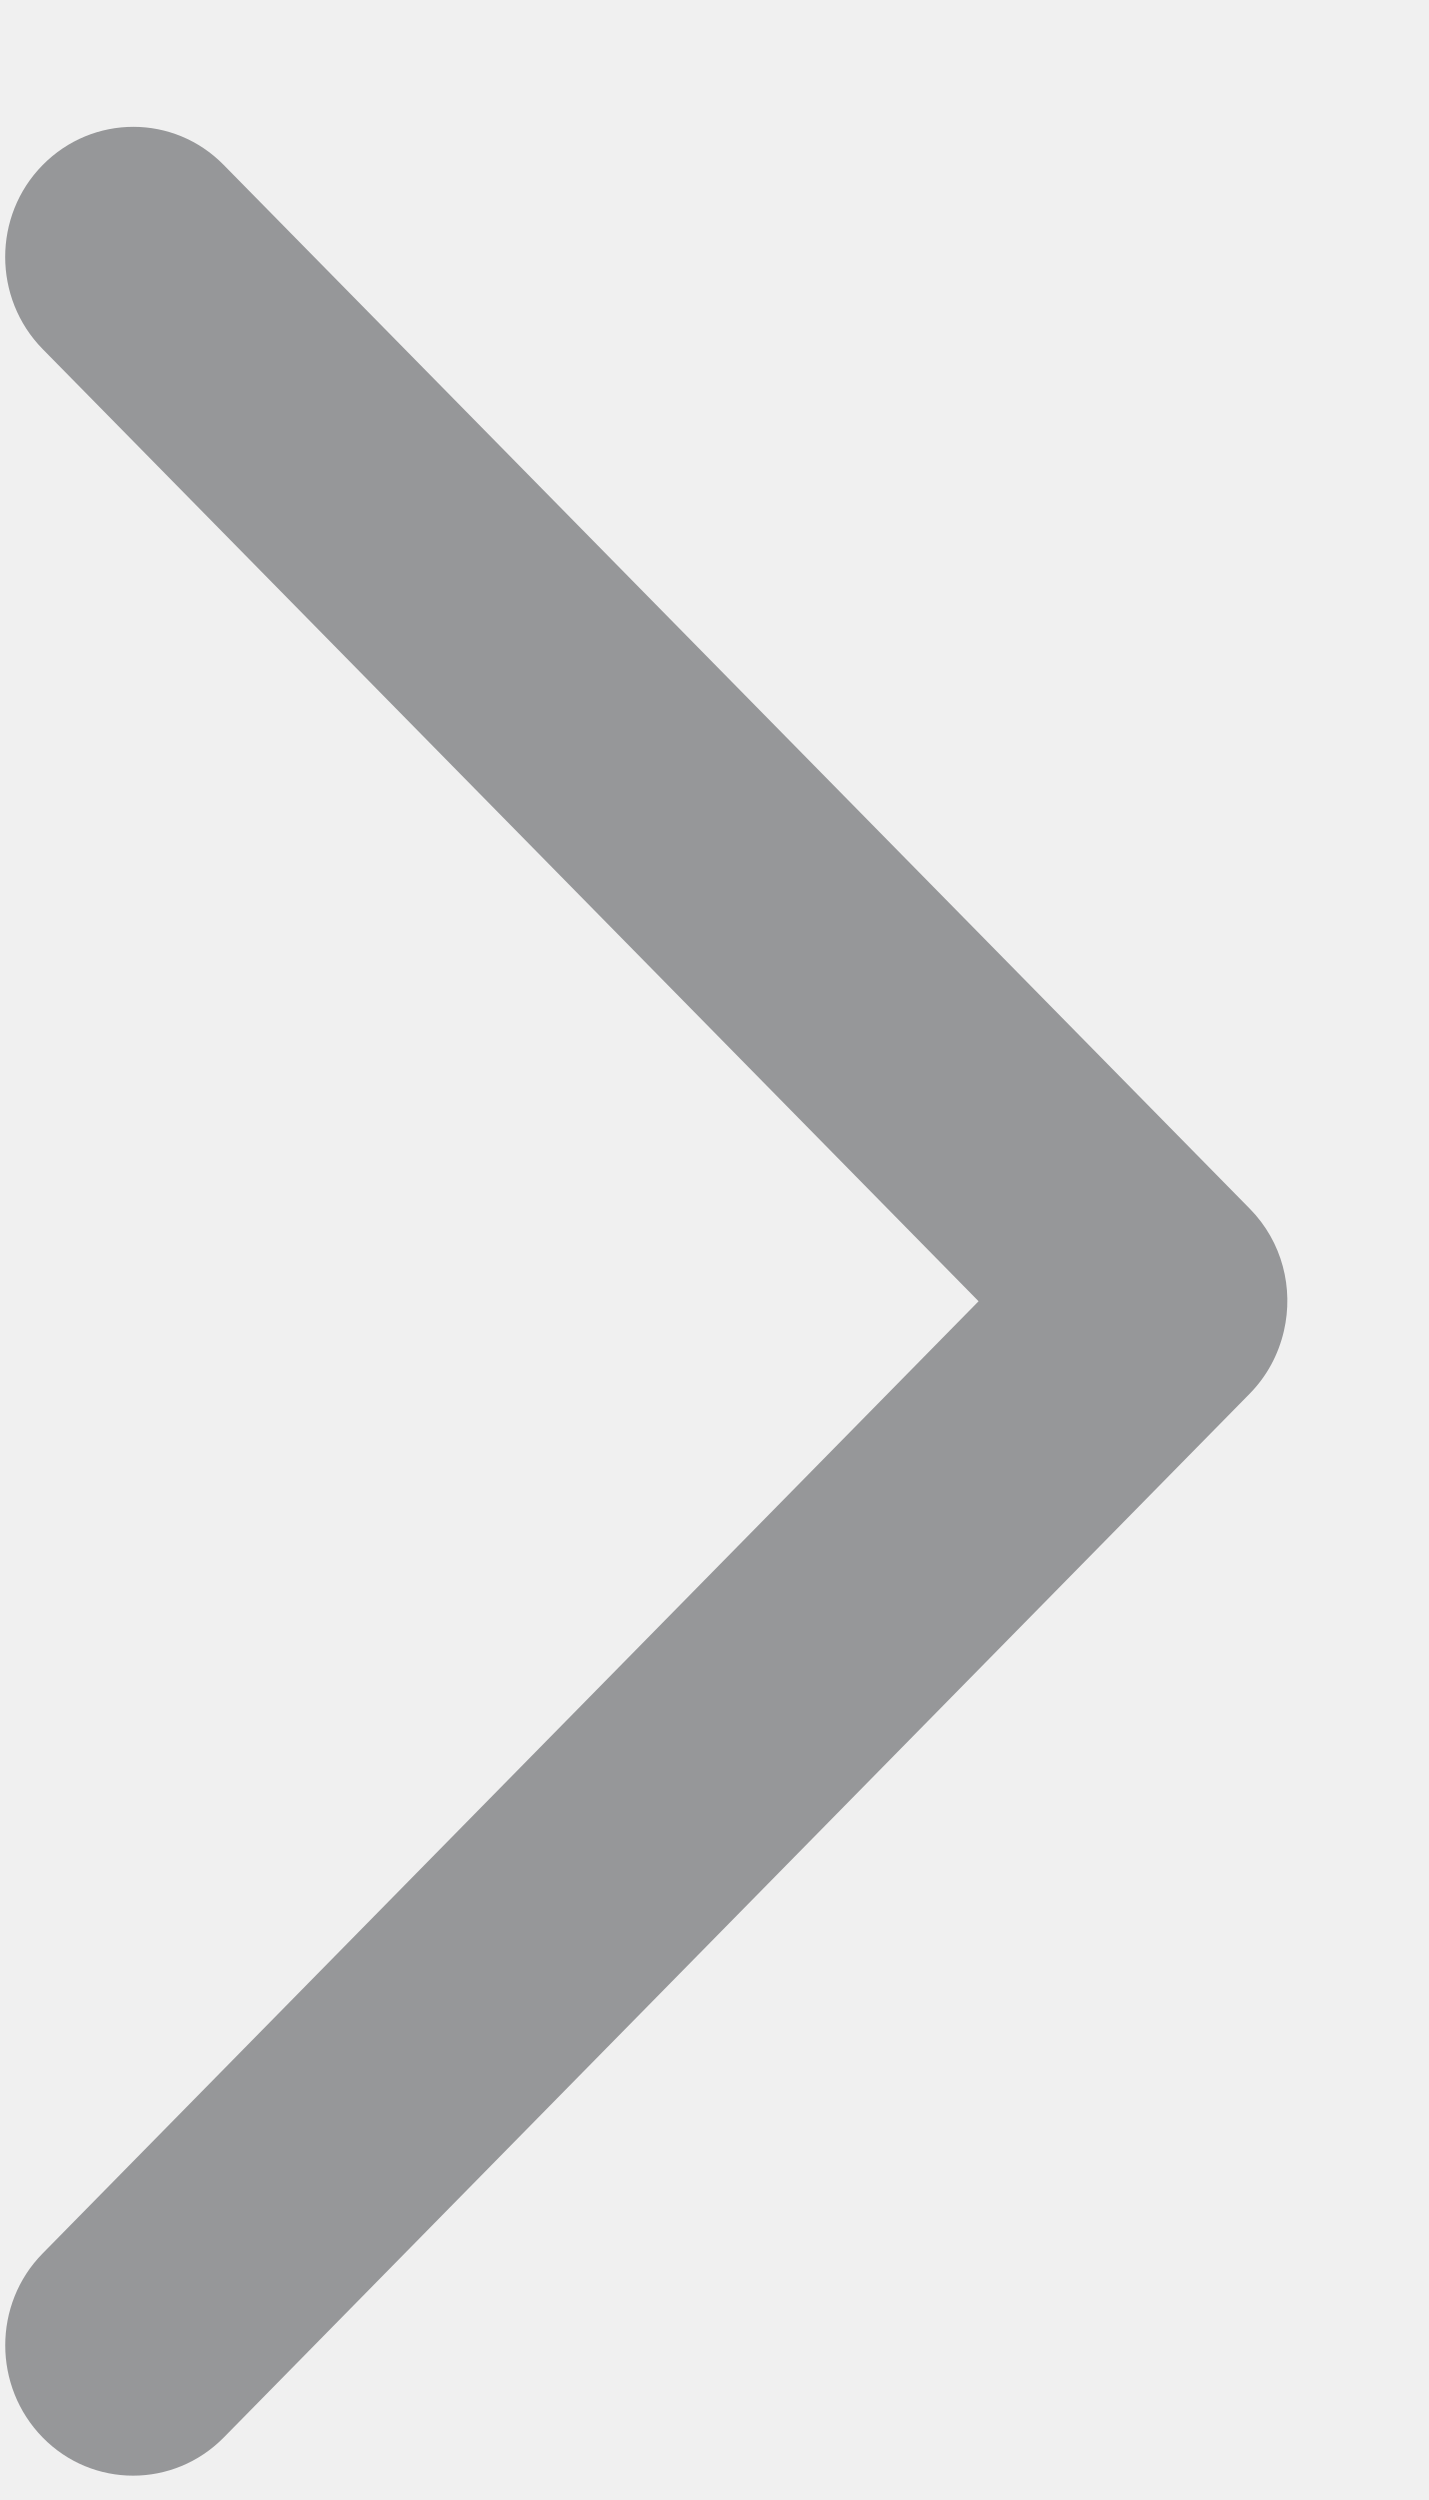
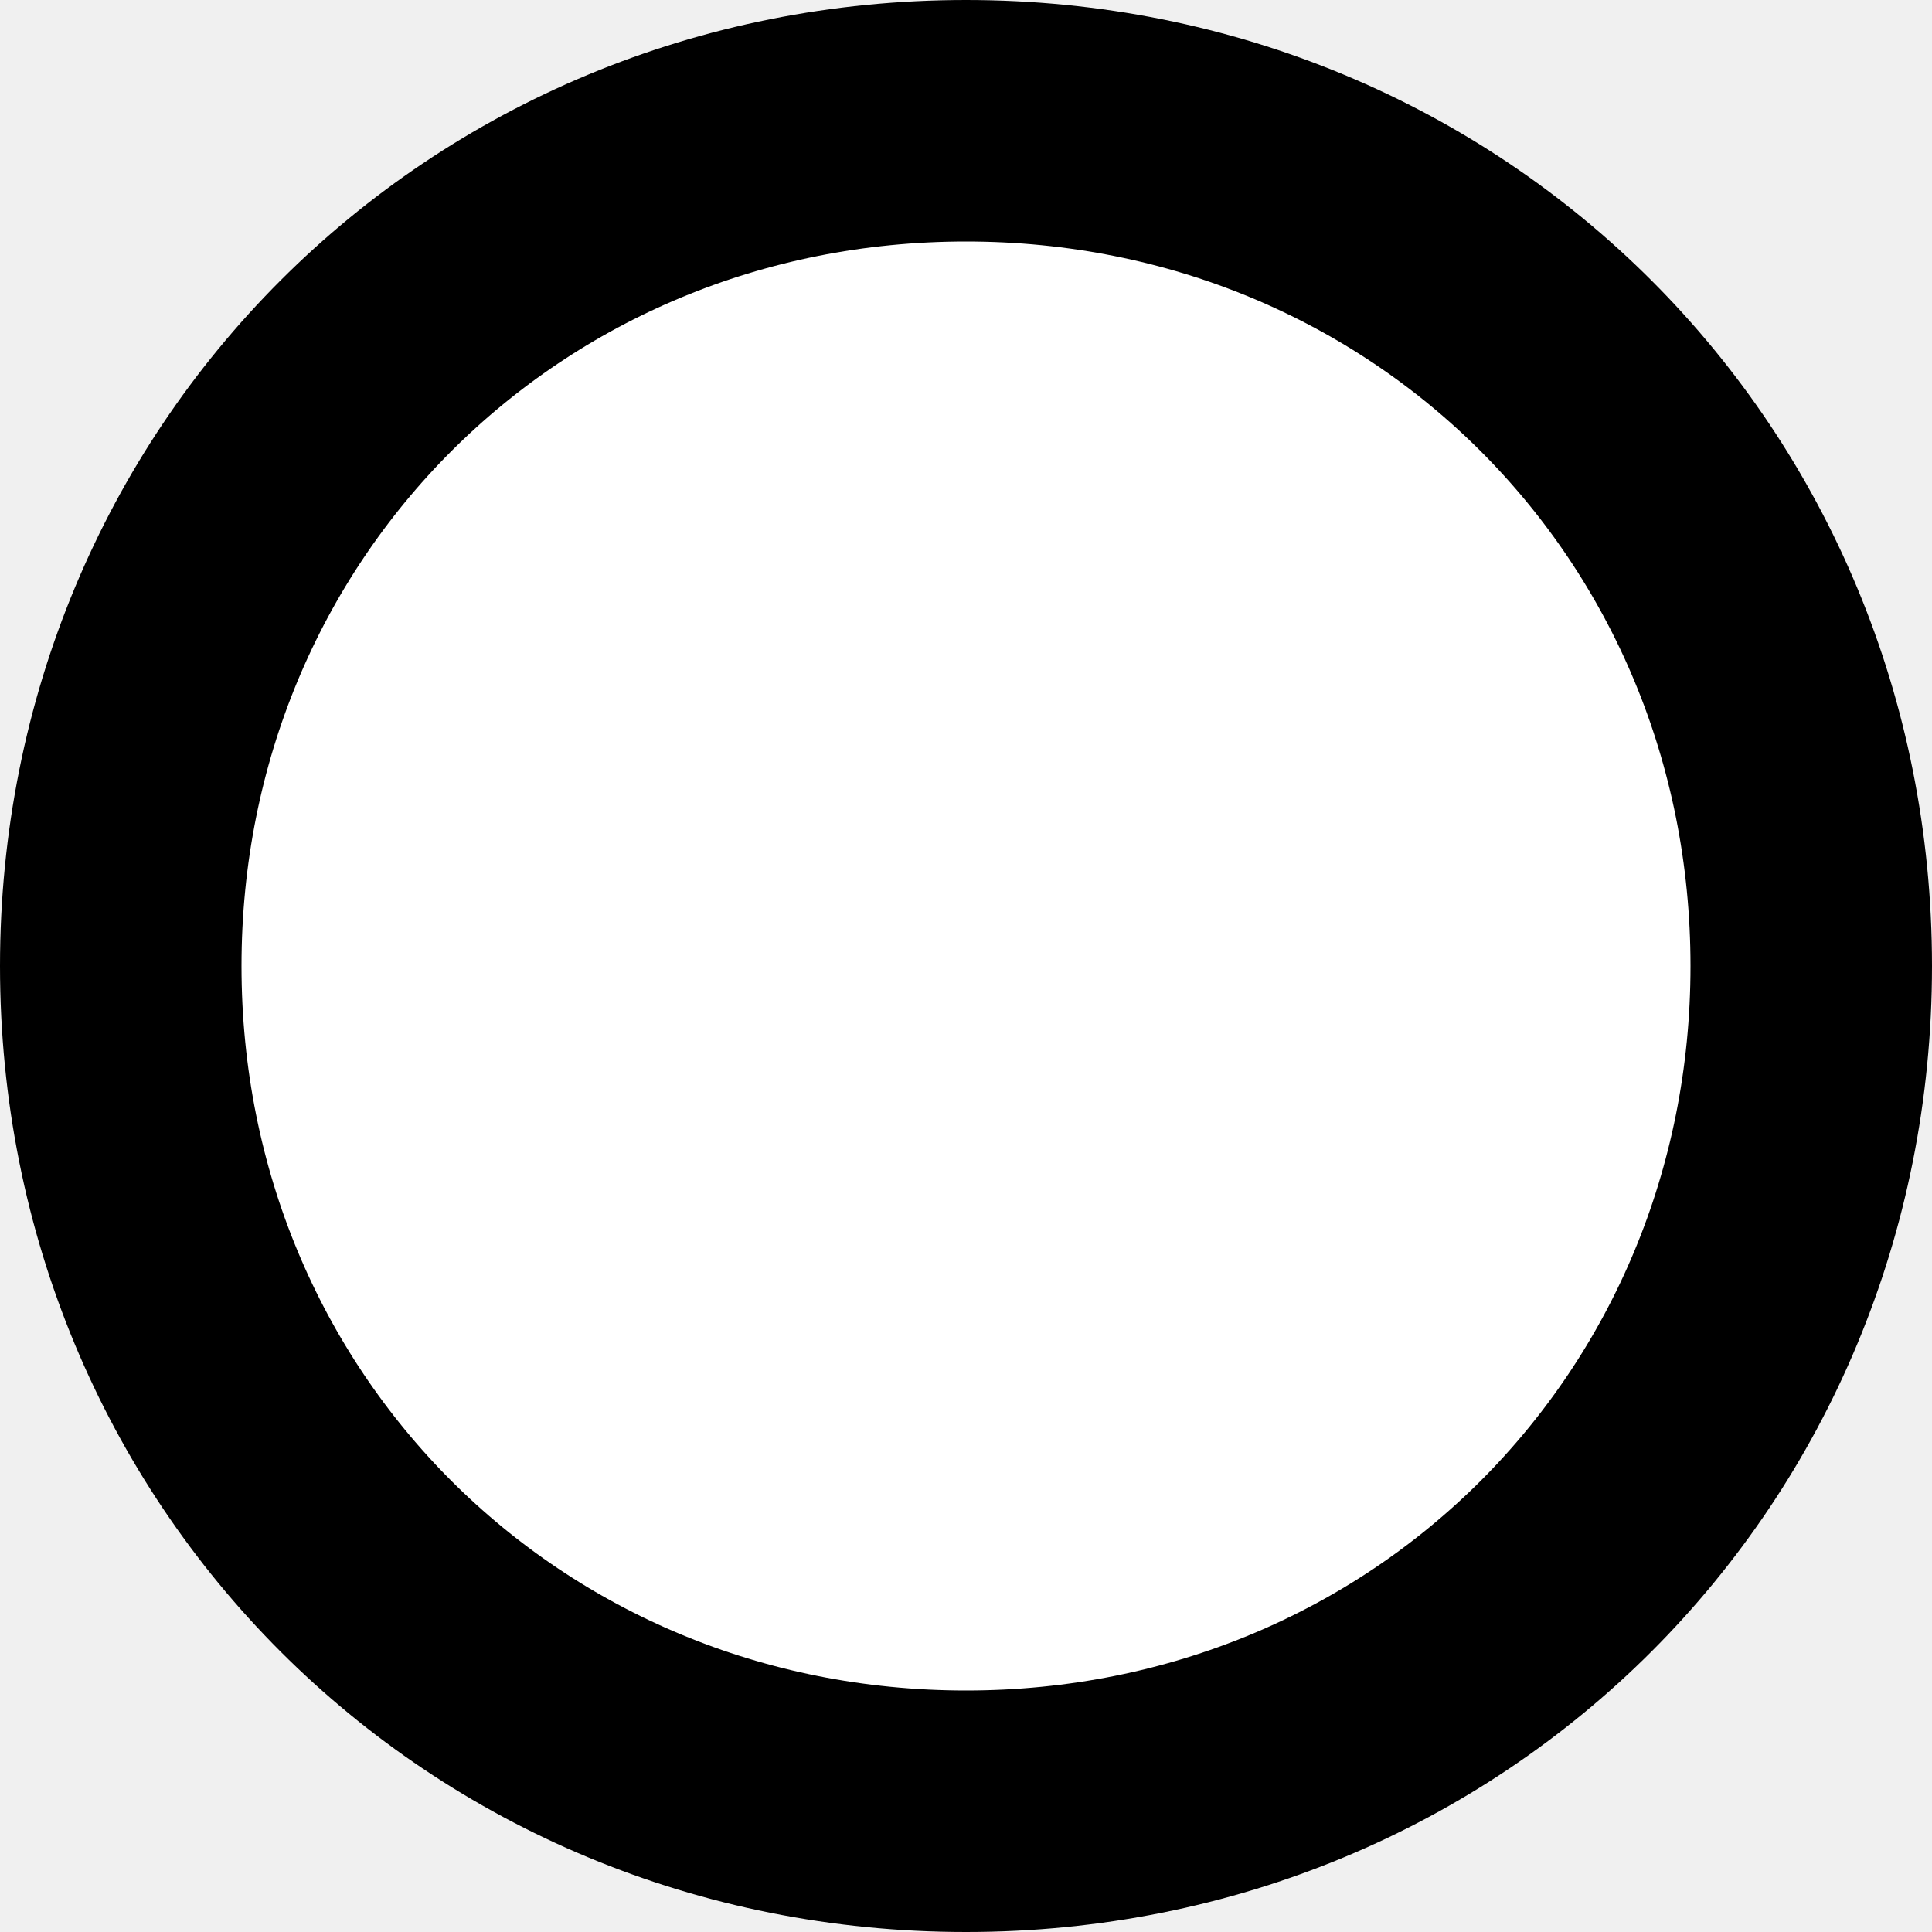
- <svg xmlns="http://www.w3.org/2000/svg" version="1.1" width="8px" height="14px">
-   <g transform="matrix(1 0 0 1 -351 -15 )">
-     <path d="M 6.999 6.769  C 7.182 6.955  7.245 7.215  7.19 7.453  C 7.159 7.587  7.094 7.707  6.999 7.804  L 1.253 13.65  C 0.972 13.935  0.518 13.935  0.239 13.65  C -0.04 13.365  -0.041 12.903  0.239 12.619  L 5.48 7.287  L 0.239 1.955  C -0.041 1.67  -0.041 1.208  0.239 0.924  C 0.52 0.639  0.974 0.639  1.253 0.924  L 6.999 6.769  Z " fill-rule="nonzero" fill="#969799" stroke="none" transform="matrix(1 0 0 1 351 15 )" />
+ <svg xmlns="http://www.w3.org/2000/svg" version="1.1" width="16px" height="16px">
+   <g transform="matrix(1 0 0 1 -308 -15 )">
+     <path d="M 316 16  C 319.92 16  323 19.08  323 23  C 323 26.92  319.92 30  316 30  C 312.08 30  309 26.92  309 23  C 309 19.08  312.08 16  316 16  Z " fill-rule="nonzero" fill="#ffffff" stroke="none" />
+     <path d="M 316 16  C 319.92 16  323 19.08  323 23  C 323 26.92  319.92 30  316 30  C 312.08 30  309 26.92  309 23  C 309 19.08  312.08 16  316 16  Z " stroke-width="2" stroke="#000000" fill="none" />
  </g>
</svg>
